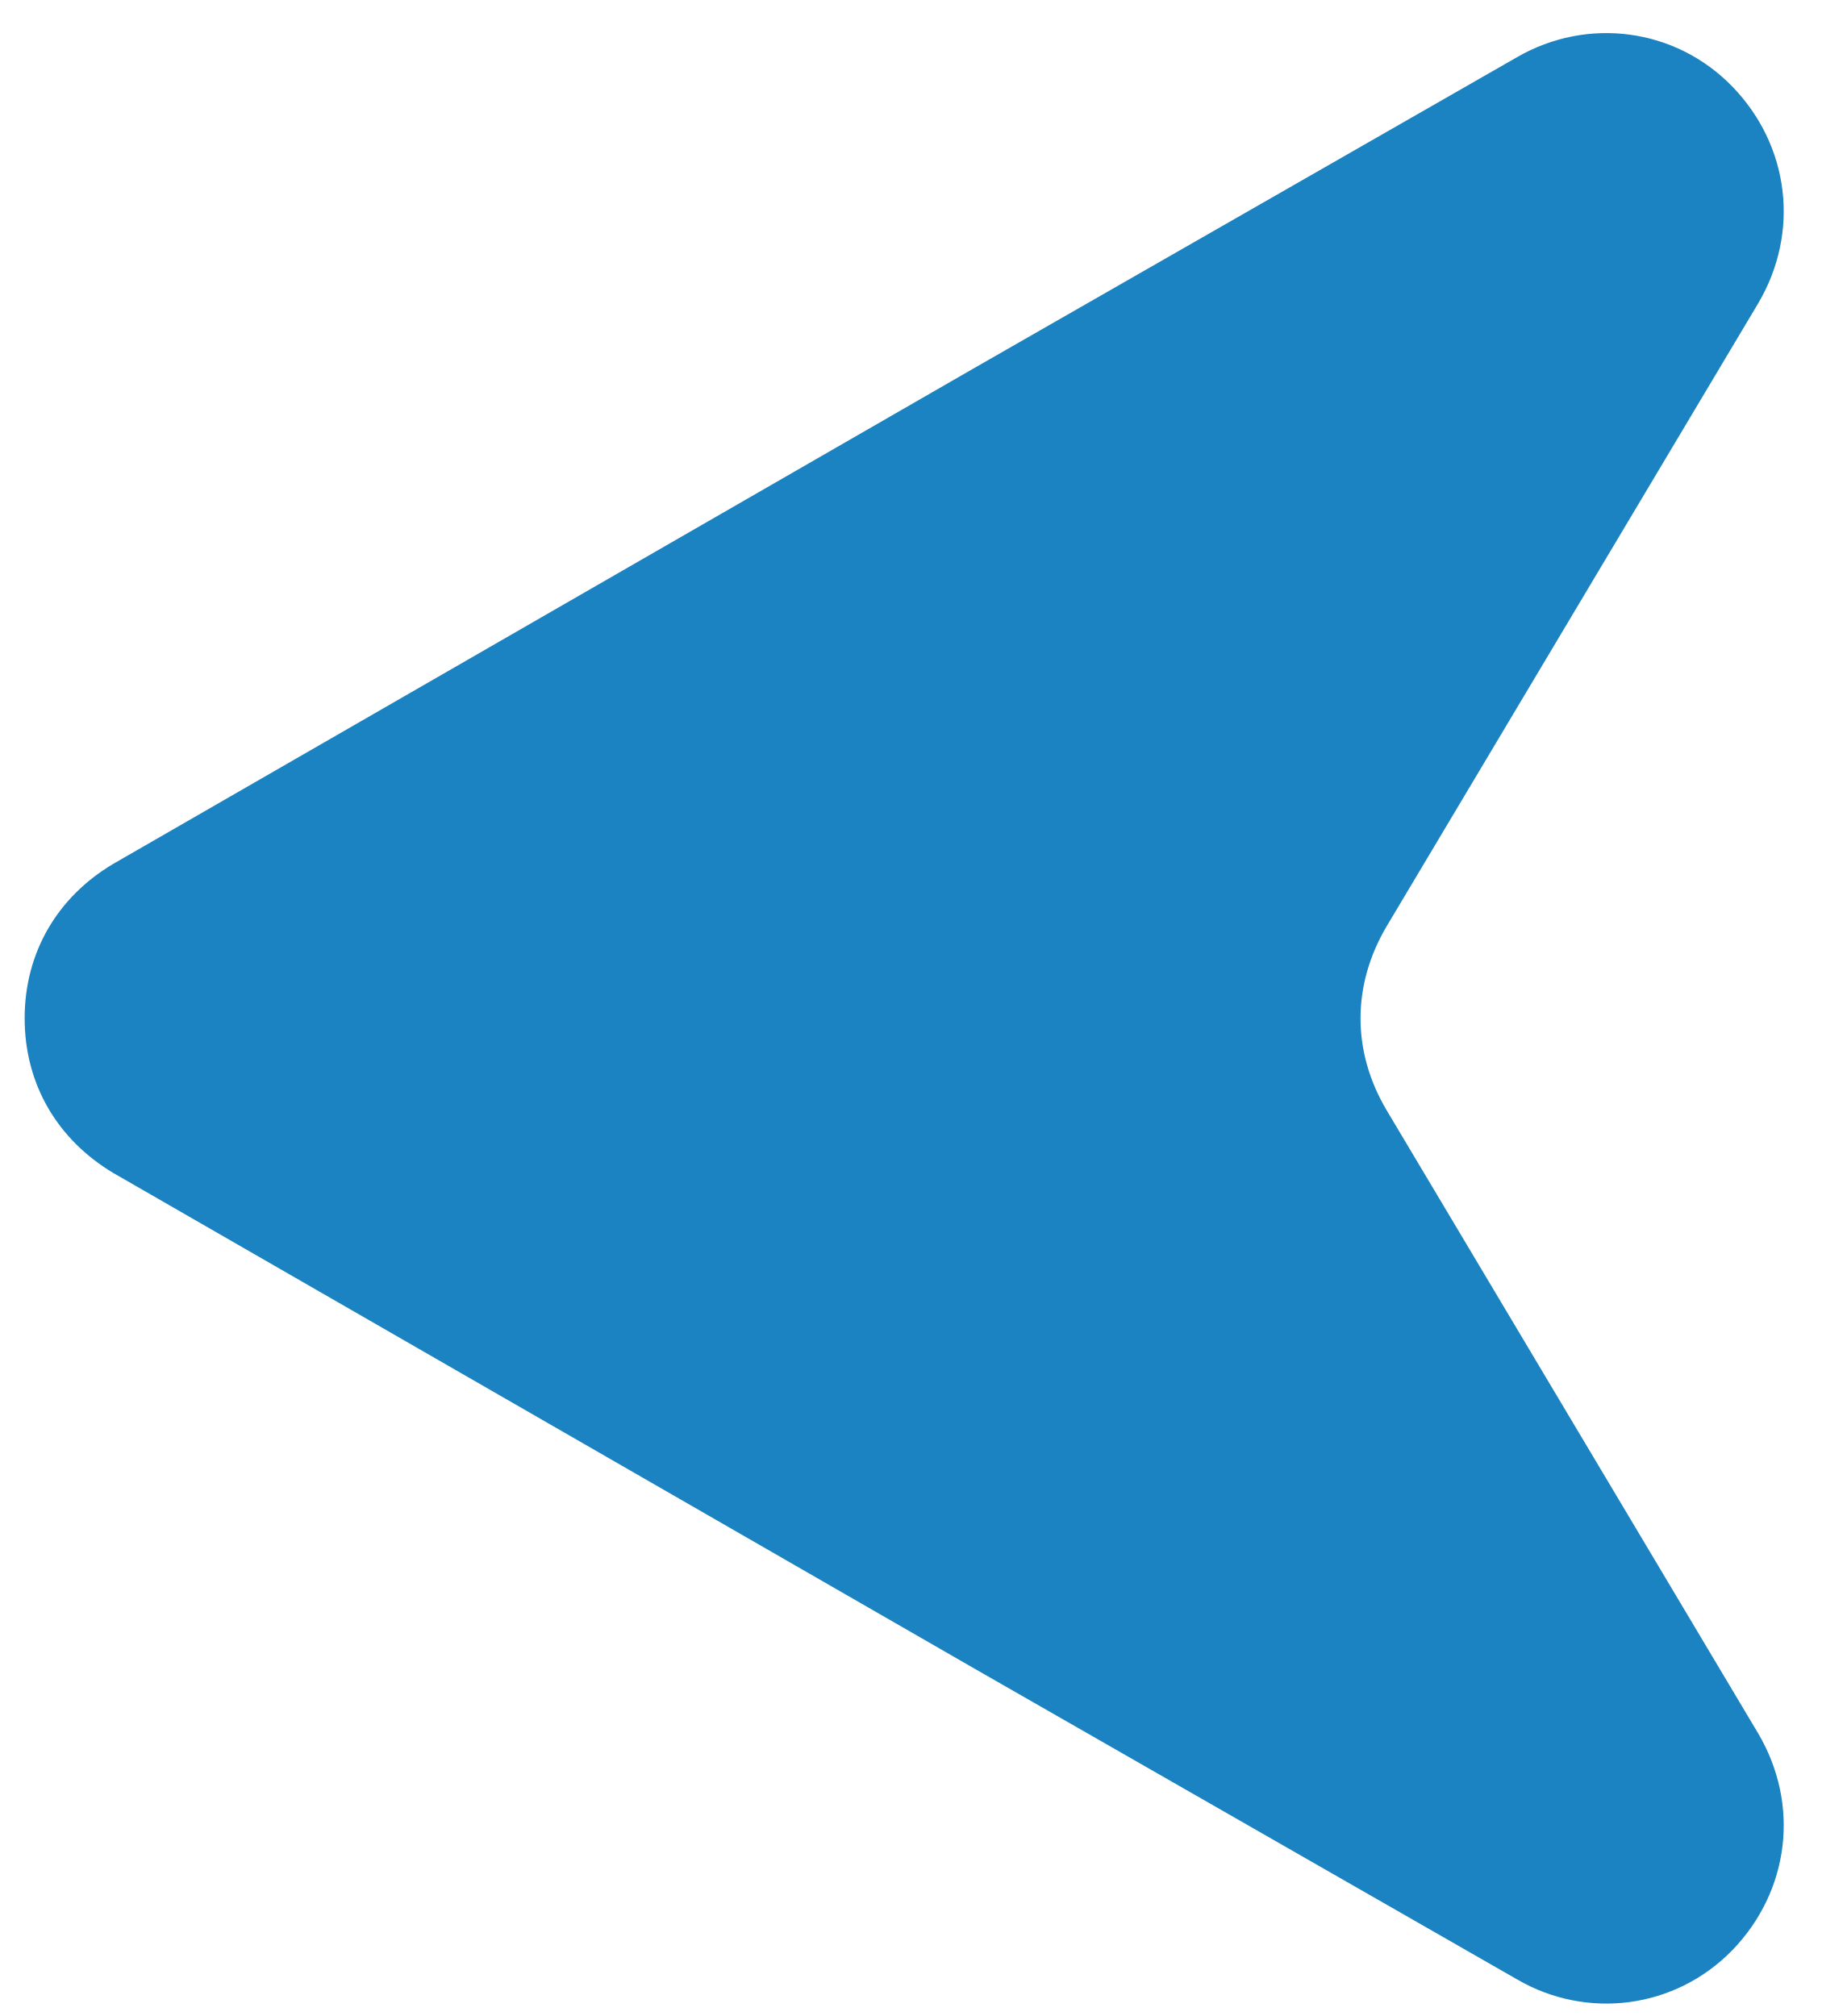
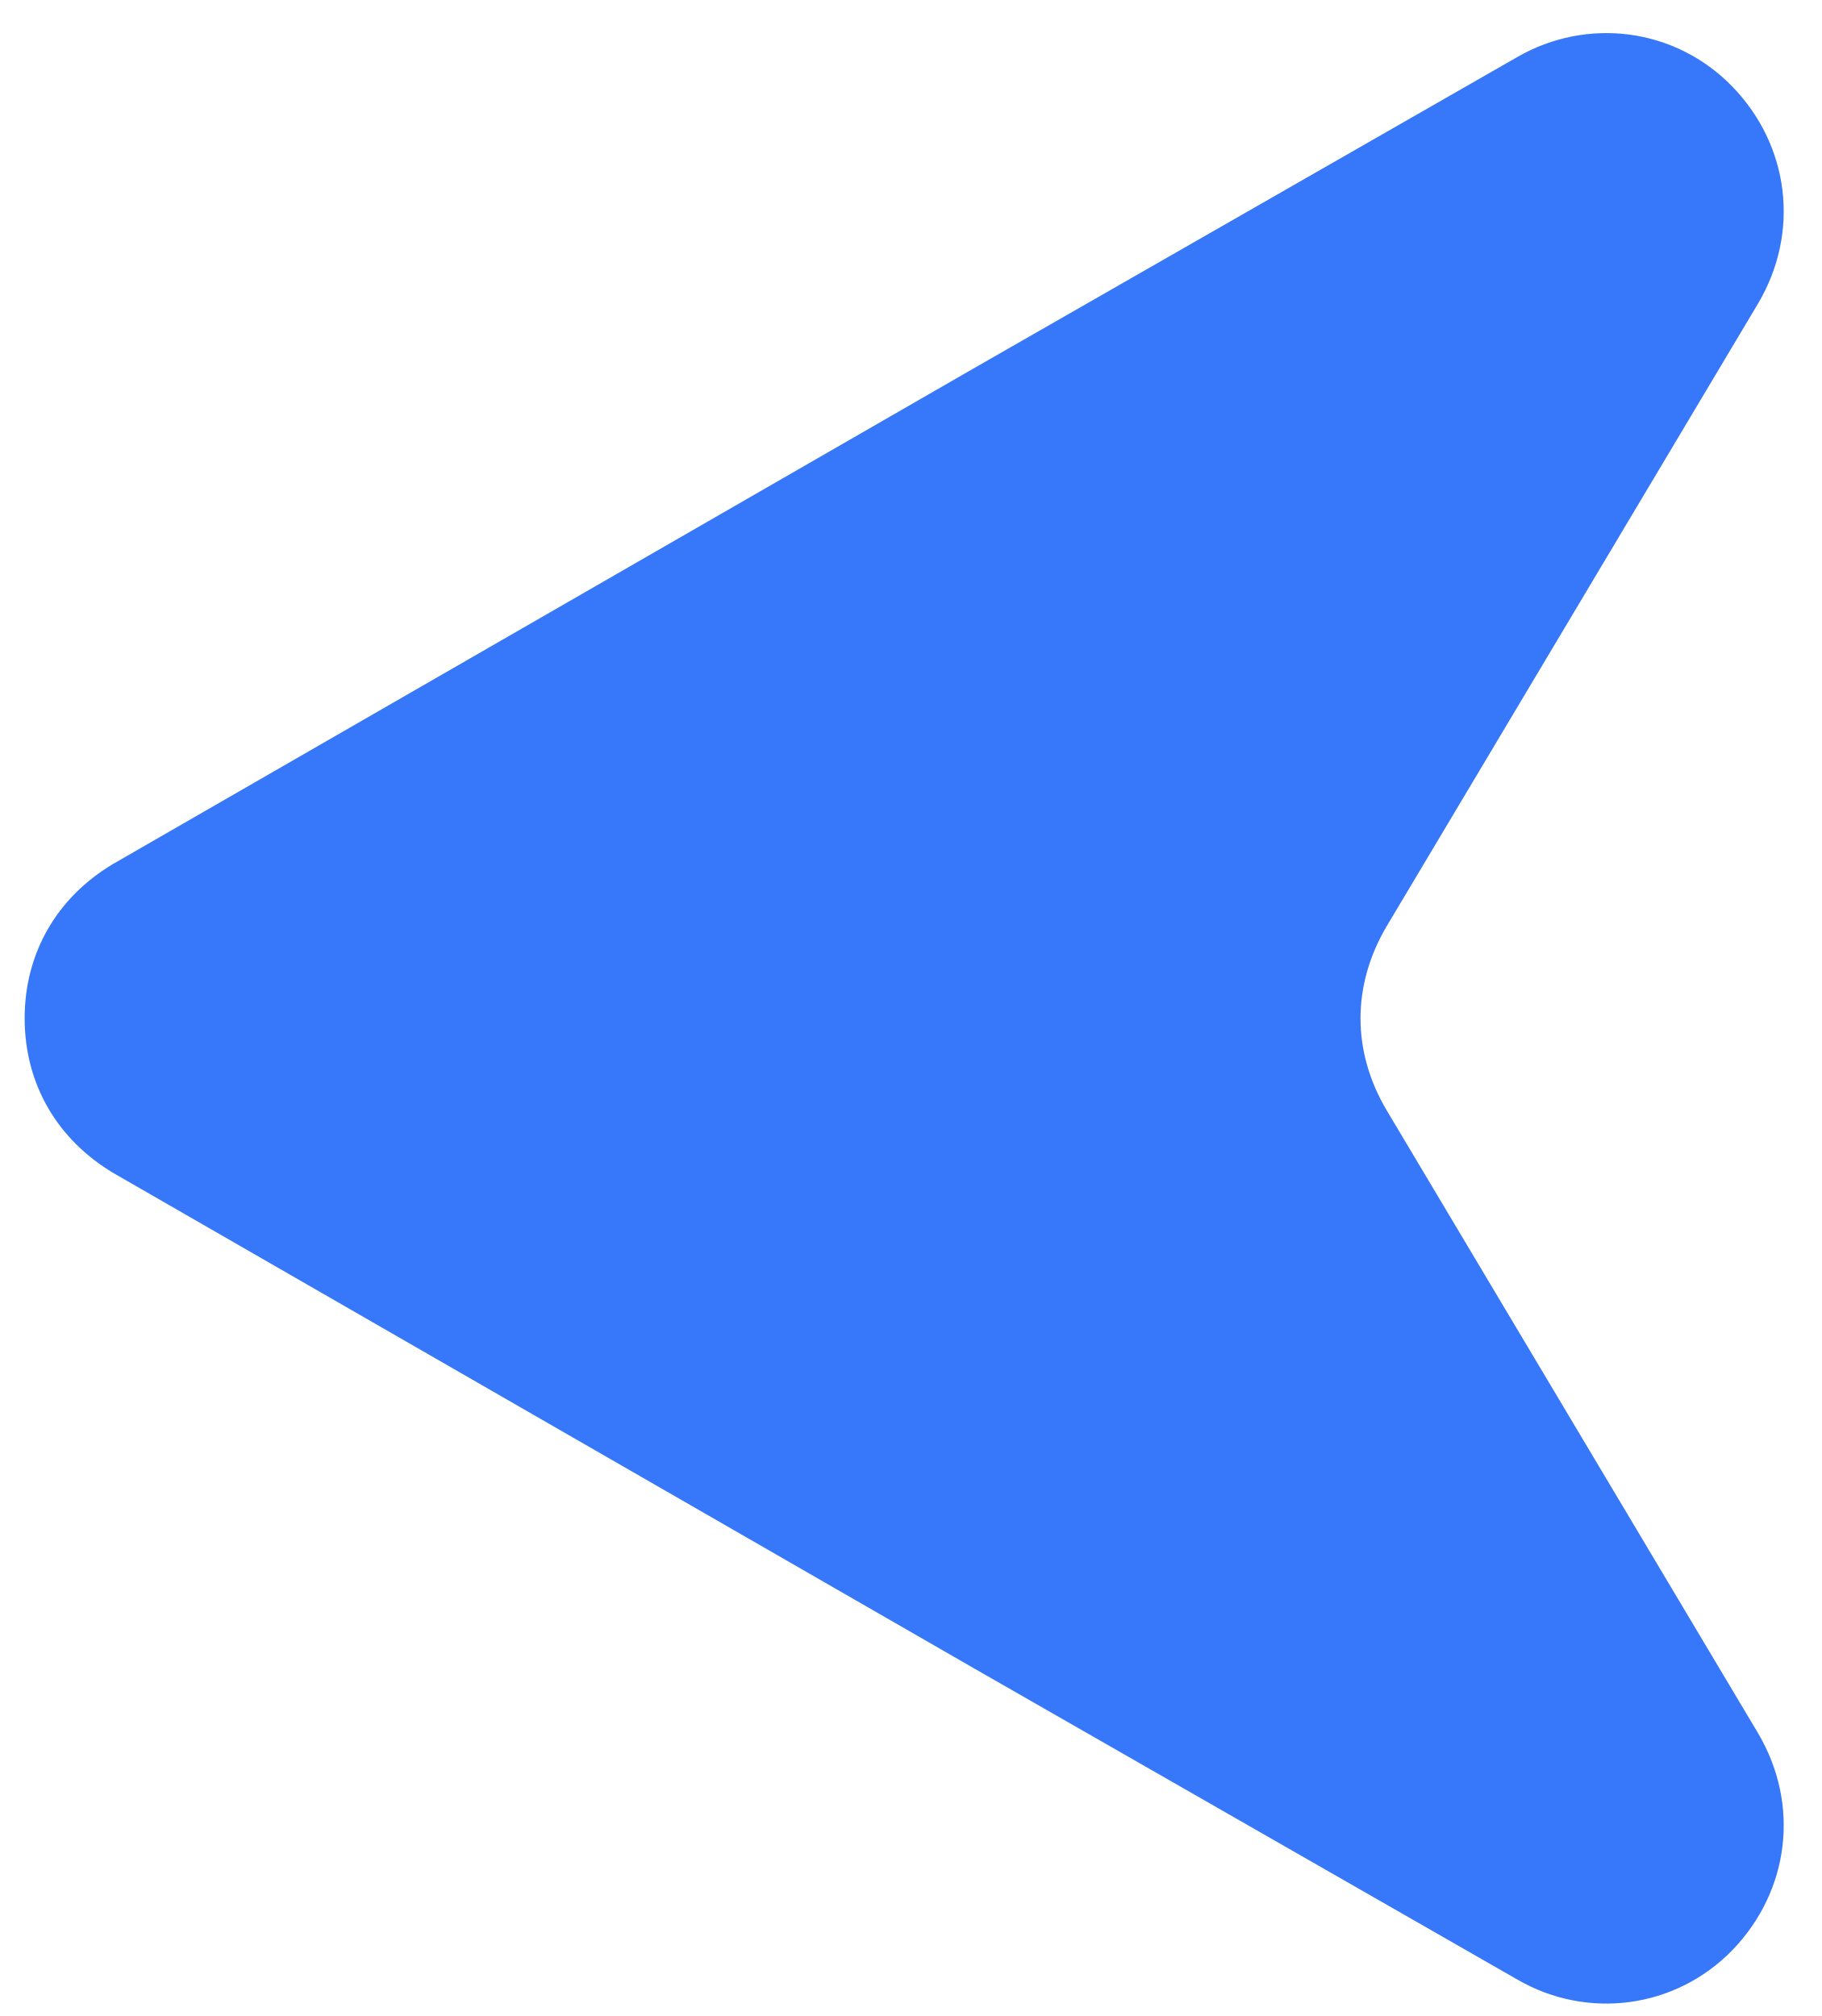
<svg xmlns="http://www.w3.org/2000/svg" width="28" height="31" viewBox="0 0 28 31" fill="none">
-   <path fill-rule="evenodd" clip-rule="evenodd" d="M1.737 18.034L14.988 25.662L23.327 30.439C24.401 31.062 25.755 30.89 26.634 29.987C27.508 29.081 27.68 27.755 27.029 26.652L21.318 17.072C20.783 16.169 20.783 15.151 21.318 14.244L27.029 4.667C27.68 3.565 27.508 2.235 26.634 1.332C25.755 0.426 24.401 0.258 23.327 0.877L14.988 5.654L1.737 13.286C0.886 13.793 0.379 14.643 0.379 15.658C0.379 16.676 0.886 17.523 1.737 18.034Z" fill="#1B83C1" />
+   <path fill-rule="evenodd" clip-rule="evenodd" d="M1.737 18.034L14.988 25.662L23.327 30.439C24.401 31.062 25.755 30.89 26.634 29.987C27.508 29.081 27.68 27.755 27.029 26.652L21.318 17.072C20.783 16.169 20.783 15.151 21.318 14.244L27.029 4.667C27.68 3.565 27.508 2.235 26.634 1.332C25.755 0.426 24.401 0.258 23.327 0.877L14.988 5.654L1.737 13.286C0.886 13.793 0.379 14.643 0.379 15.658C0.379 16.676 0.886 17.523 1.737 18.034Z" fill="#3778fa" />
</svg>
